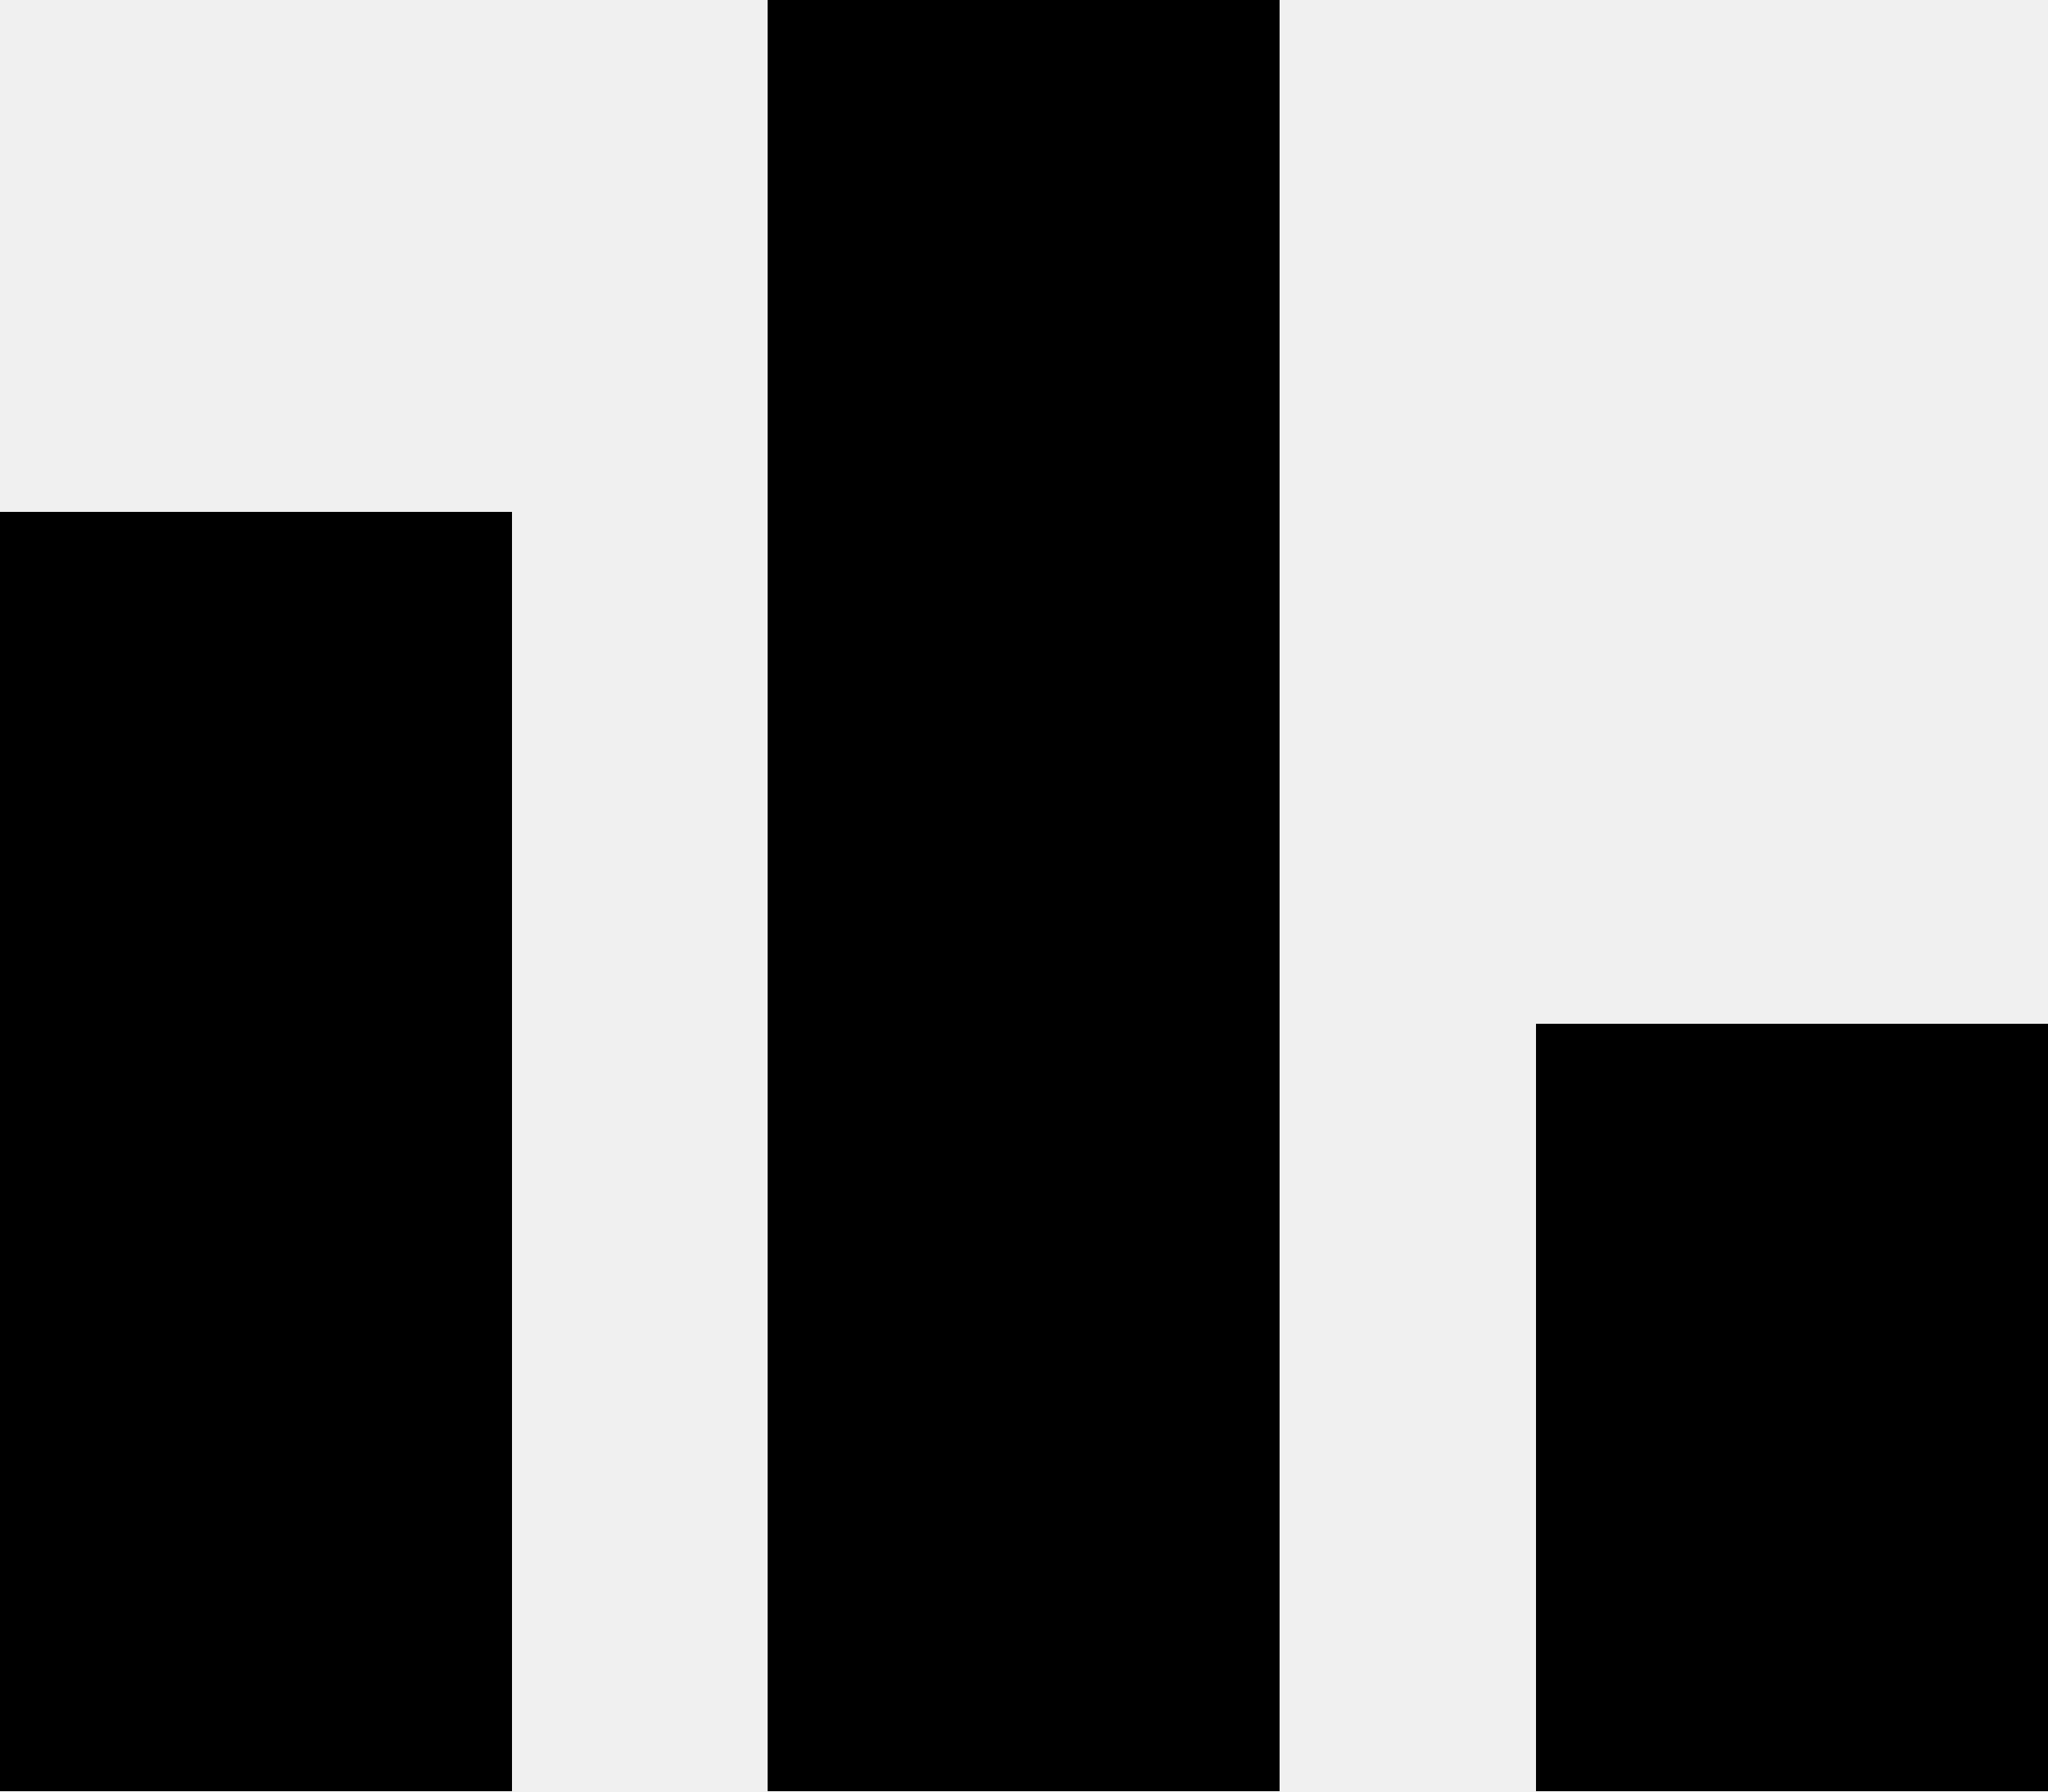
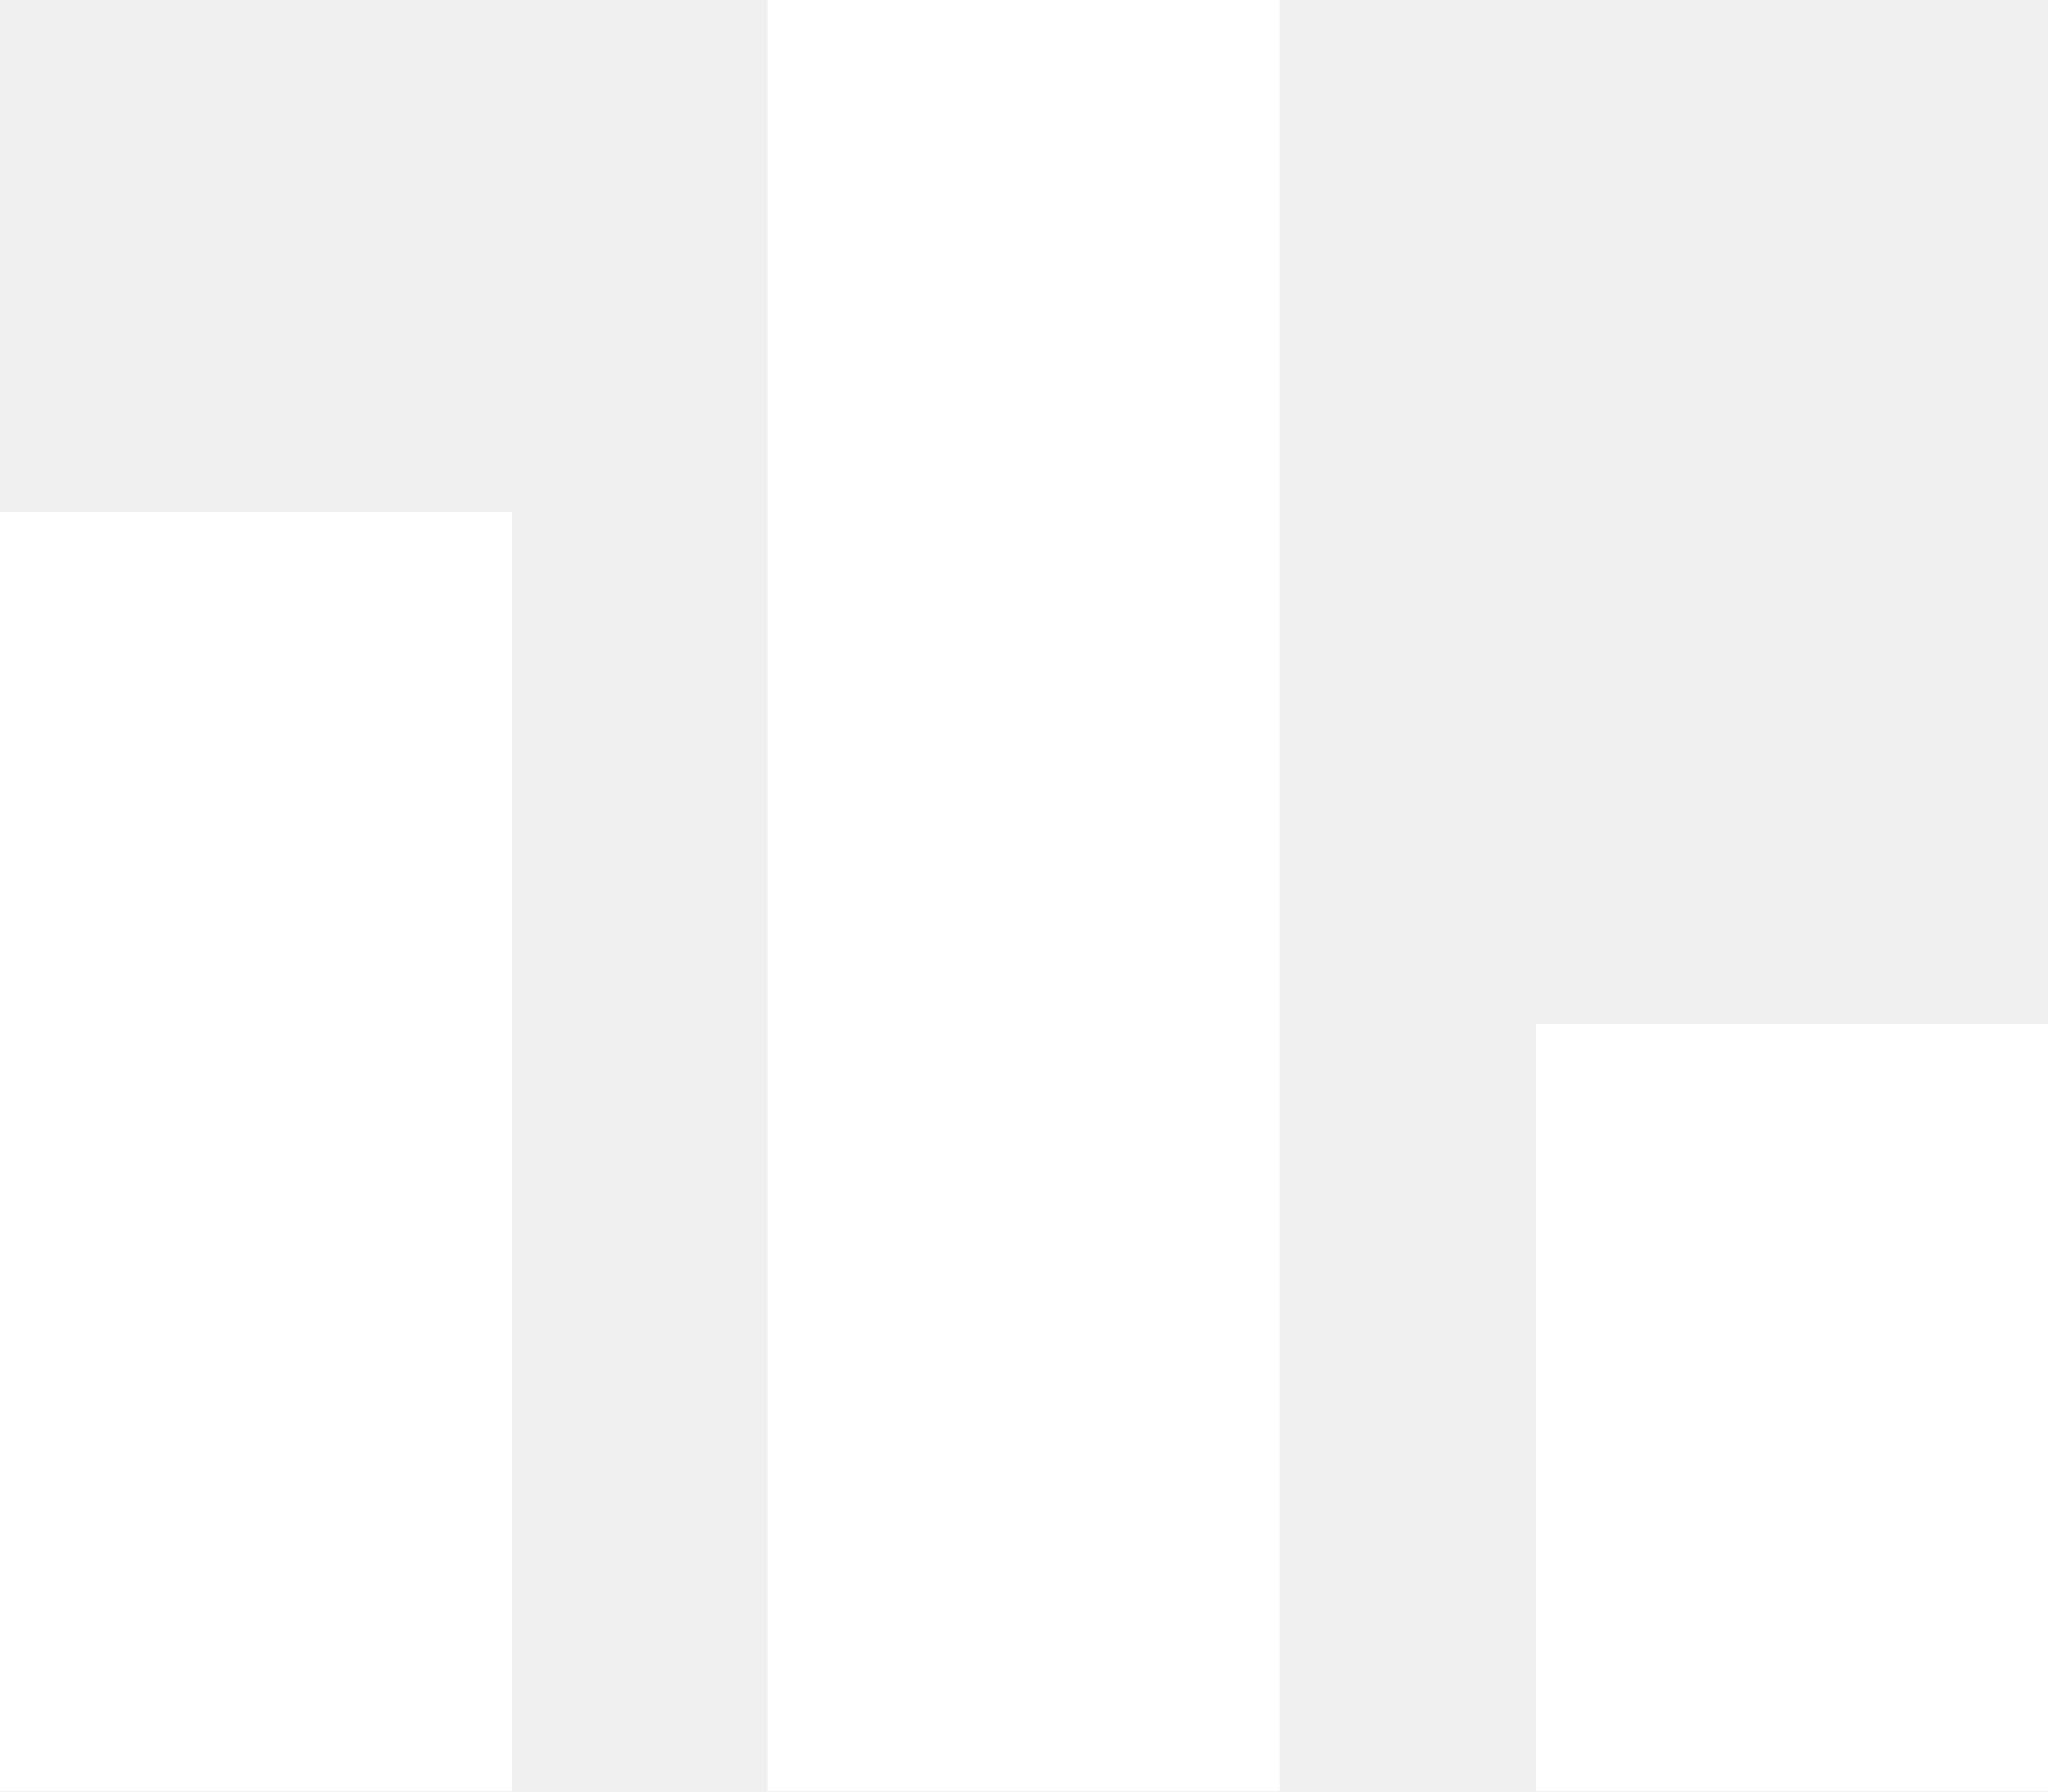
<svg xmlns="http://www.w3.org/2000/svg" version="1.1" width="8" height="7" shape-rendering="crispEdges">
-   <rect x="3" y="0" width="1" height="1" fill="#000000" />
-   <rect x="4" y="0" width="1" height="1" fill="#000000" />
-   <rect x="3" y="1" width="1" height="1" fill="#000000" />
-   <rect x="4" y="1" width="1" height="1" fill="#000000" />
-   <rect x="0" y="2" width="1" height="1" fill="#000000" />
-   <rect x="1" y="2" width="1" height="1" fill="#000000" />
-   <rect x="3" y="2" width="1" height="1" fill="#000000" />
-   <rect x="4" y="2" width="1" height="1" fill="#000000" />
-   <rect x="0" y="3" width="1" height="1" fill="#000000" />
-   <rect x="1" y="3" width="1" height="1" fill="#000000" />
-   <rect x="3" y="3" width="1" height="1" fill="#000000" />
-   <rect x="4" y="3" width="1" height="1" fill="#000000" />
-   <rect x="0" y="4" width="1" height="1" fill="#000000" />
-   <rect x="1" y="4" width="1" height="1" fill="#000000" />
-   <rect x="3" y="4" width="1" height="1" fill="#000000" />
-   <rect x="4" y="4" width="1" height="1" fill="#000000" />
-   <rect x="6" y="4" width="1" height="1" fill="#000000" />
-   <rect x="7" y="4" width="1" height="1" fill="#000000" />
-   <rect x="0" y="5" width="1" height="1" fill="#000000" />
-   <rect x="1" y="5" width="1" height="1" fill="#000000" />
-   <rect x="3" y="5" width="1" height="1" fill="#000000" />
-   <rect x="4" y="5" width="1" height="1" fill="#000000" />
-   <rect x="6" y="5" width="1" height="1" fill="#000000" />
-   <rect x="7" y="5" width="1" height="1" fill="#000000" />
-   <rect x="0" y="6" width="1" height="1" fill="#000000" />
-   <rect x="1" y="6" width="1" height="1" fill="#000000" />
-   <rect x="3" y="6" width="1" height="1" fill="#000000" />
-   <rect x="4" y="6" width="1" height="1" fill="#000000" />
-   <rect x="6" y="6" width="1" height="1" fill="#000000" />
-   <rect x="7" y="6" width="1" height="1" fill="#000000" />
+   <rect x="3" y="0" width="1" height="1" fill="#FFFFFF" />
+   <rect x="4" y="0" width="1" height="1" fill="#FFFFFF" />
+   <rect x="3" y="1" width="1" height="1" fill="#FFFFFF" />
+   <rect x="4" y="1" width="1" height="1" fill="#FFFFFF" />
+   <rect x="0" y="2" width="1" height="1" fill="#FFFFFF" />
+   <rect x="1" y="2" width="1" height="1" fill="#FFFFFF" />
+   <rect x="3" y="2" width="1" height="1" fill="#FFFFFF" />
+   <rect x="4" y="2" width="1" height="1" fill="#FFFFFF" />
+   <rect x="0" y="3" width="1" height="1" fill="#FFFFFF" />
+   <rect x="1" y="3" width="1" height="1" fill="#FFFFFF" />
+   <rect x="3" y="3" width="1" height="1" fill="#FFFFFF" />
+   <rect x="4" y="3" width="1" height="1" fill="#FFFFFF" />
+   <rect x="0" y="4" width="1" height="1" fill="#FFFFFF" />
+   <rect x="1" y="4" width="1" height="1" fill="#FFFFFF" />
+   <rect x="3" y="4" width="1" height="1" fill="#FFFFFF" />
+   <rect x="4" y="4" width="1" height="1" fill="#FFFFFF" />
+   <rect x="6" y="4" width="1" height="1" fill="#FFFFFF" />
+   <rect x="7" y="4" width="1" height="1" fill="#FFFFFF" />
+   <rect x="0" y="5" width="1" height="1" fill="#FFFFFF" />
+   <rect x="1" y="5" width="1" height="1" fill="#FFFFFF" />
+   <rect x="3" y="5" width="1" height="1" fill="#FFFFFF" />
+   <rect x="4" y="5" width="1" height="1" fill="#FFFFFF" />
+   <rect x="6" y="5" width="1" height="1" fill="#FFFFFF" />
+   <rect x="7" y="5" width="1" height="1" fill="#FFFFFF" />
+   <rect x="0" y="6" width="1" height="1" fill="#FFFFFF" />
+   <rect x="1" y="6" width="1" height="1" fill="#FFFFFF" />
+   <rect x="3" y="6" width="1" height="1" fill="#FFFFFF" />
+   <rect x="4" y="6" width="1" height="1" fill="#FFFFFF" />
+   <rect x="6" y="6" width="1" height="1" fill="#FFFFFF" />
+   <rect x="7" y="6" width="1" height="1" fill="#FFFFFF" />
</svg>
